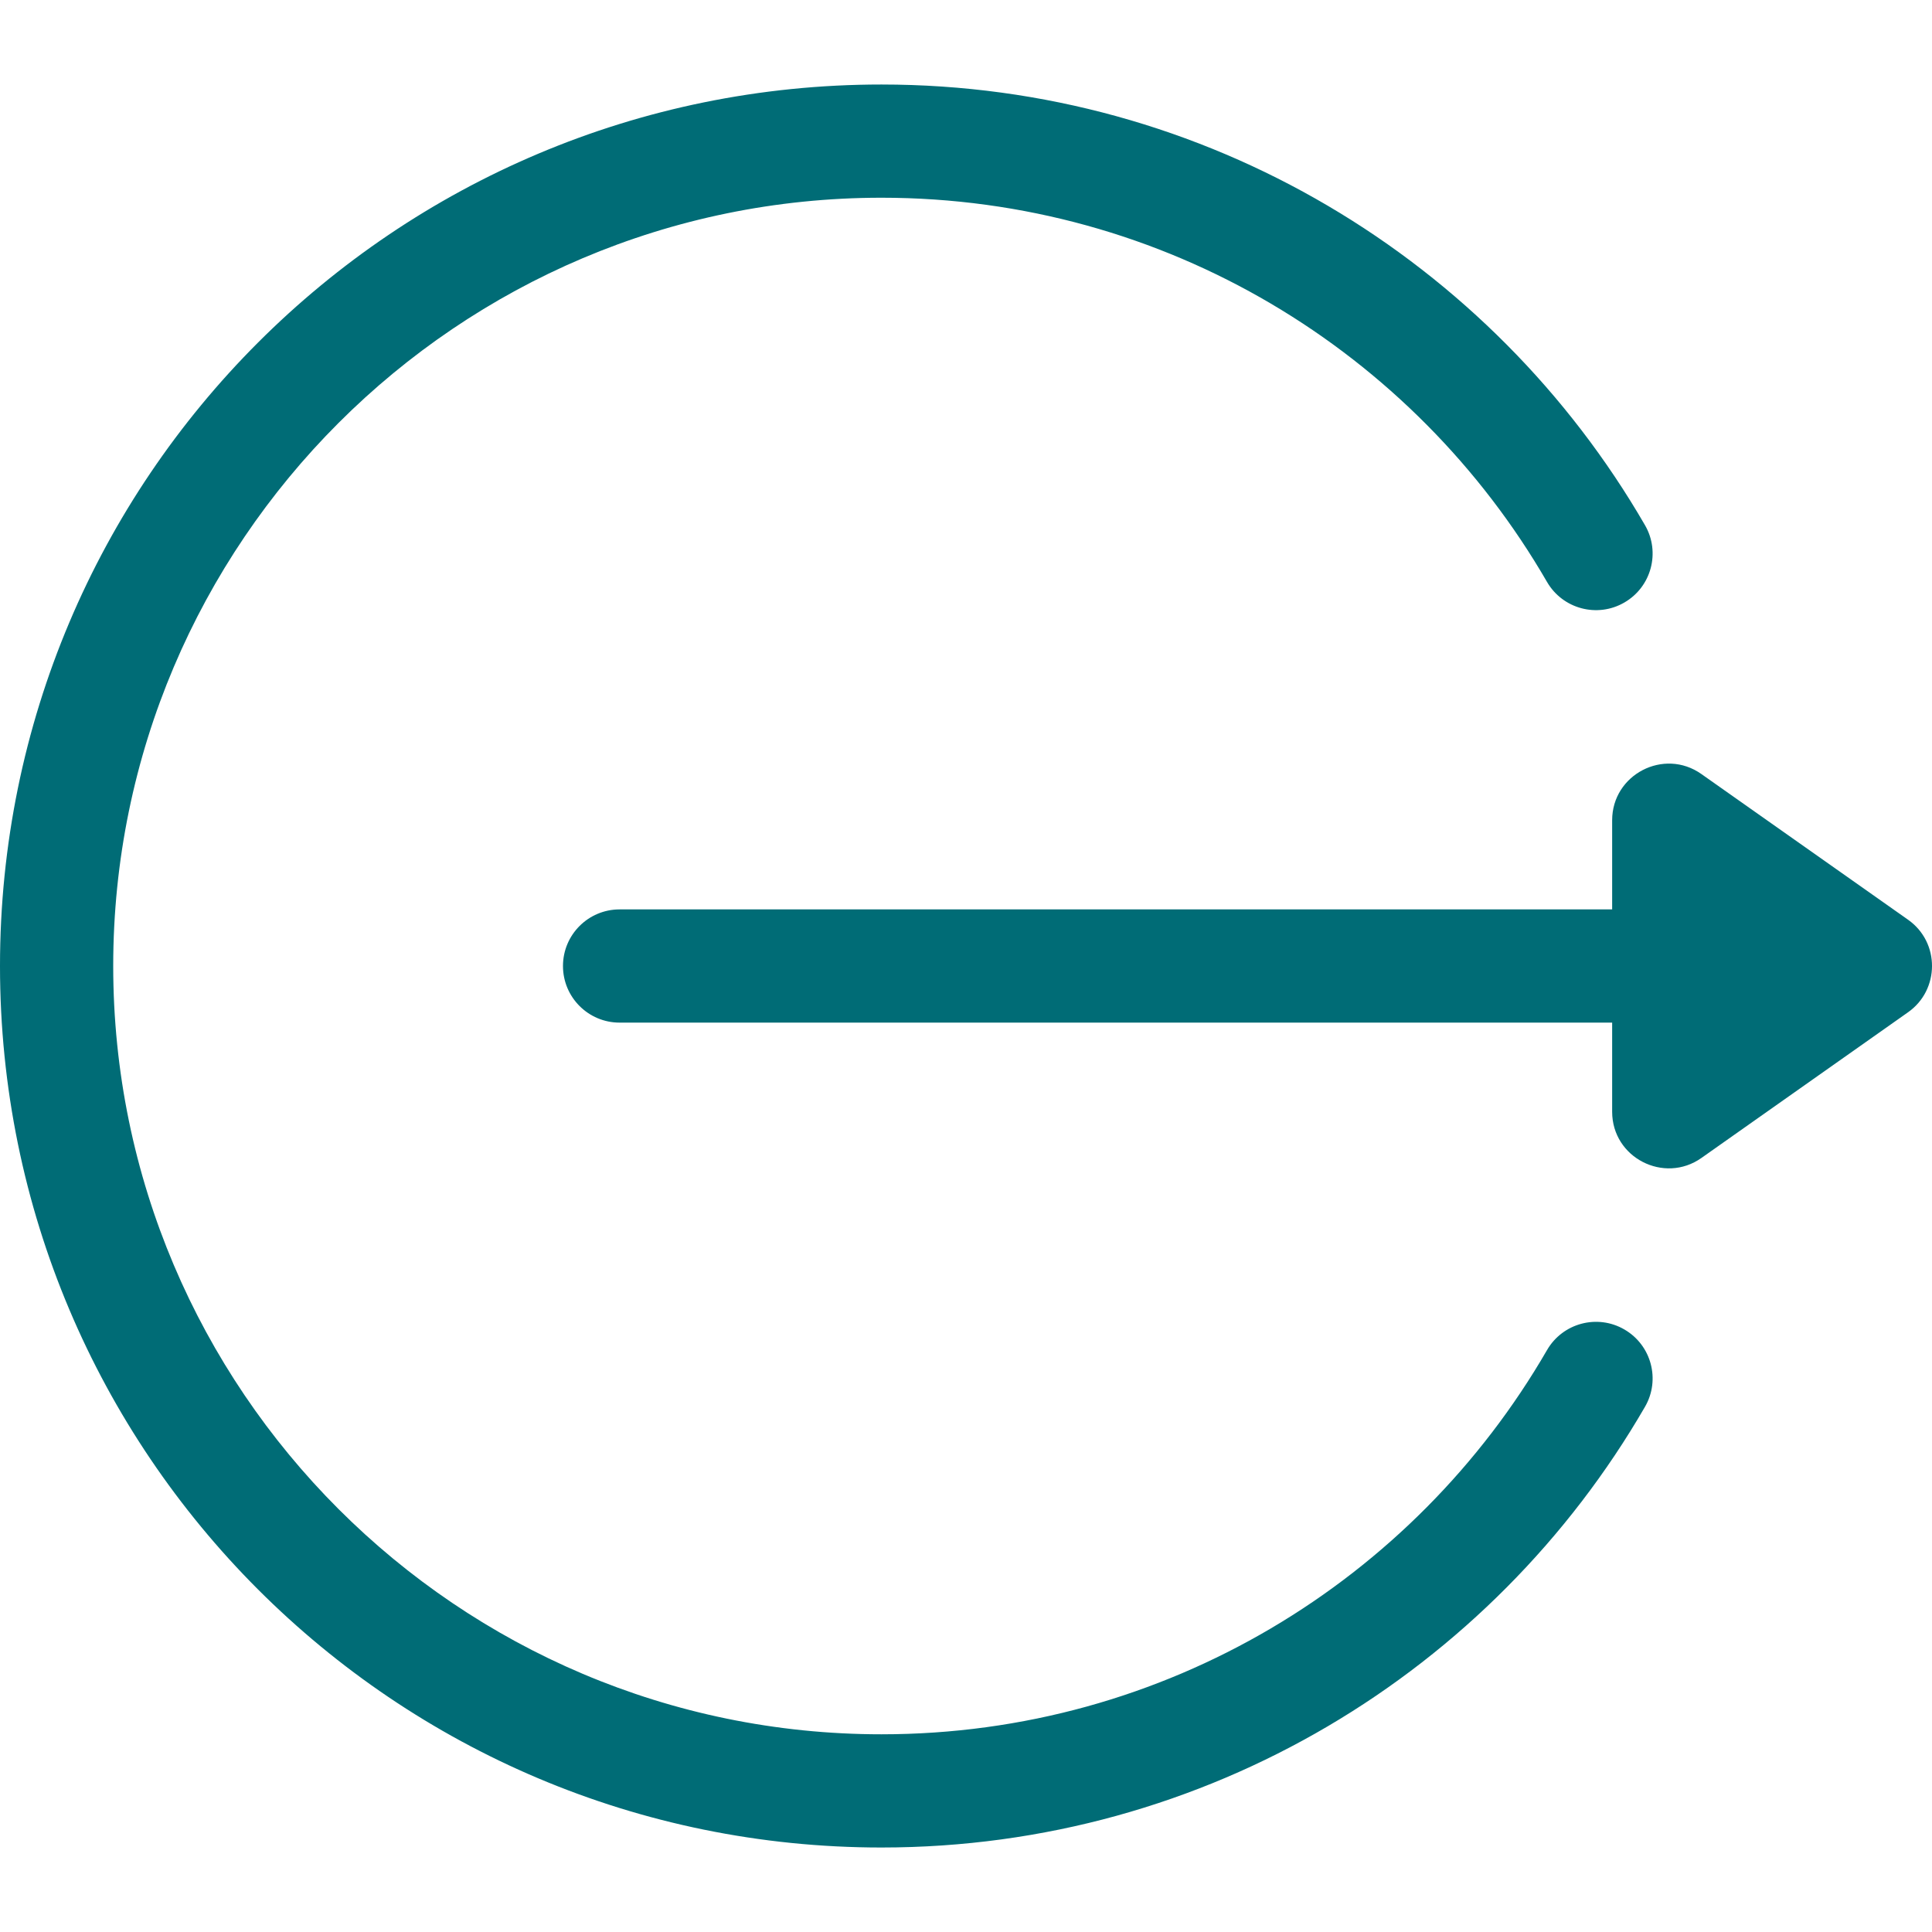
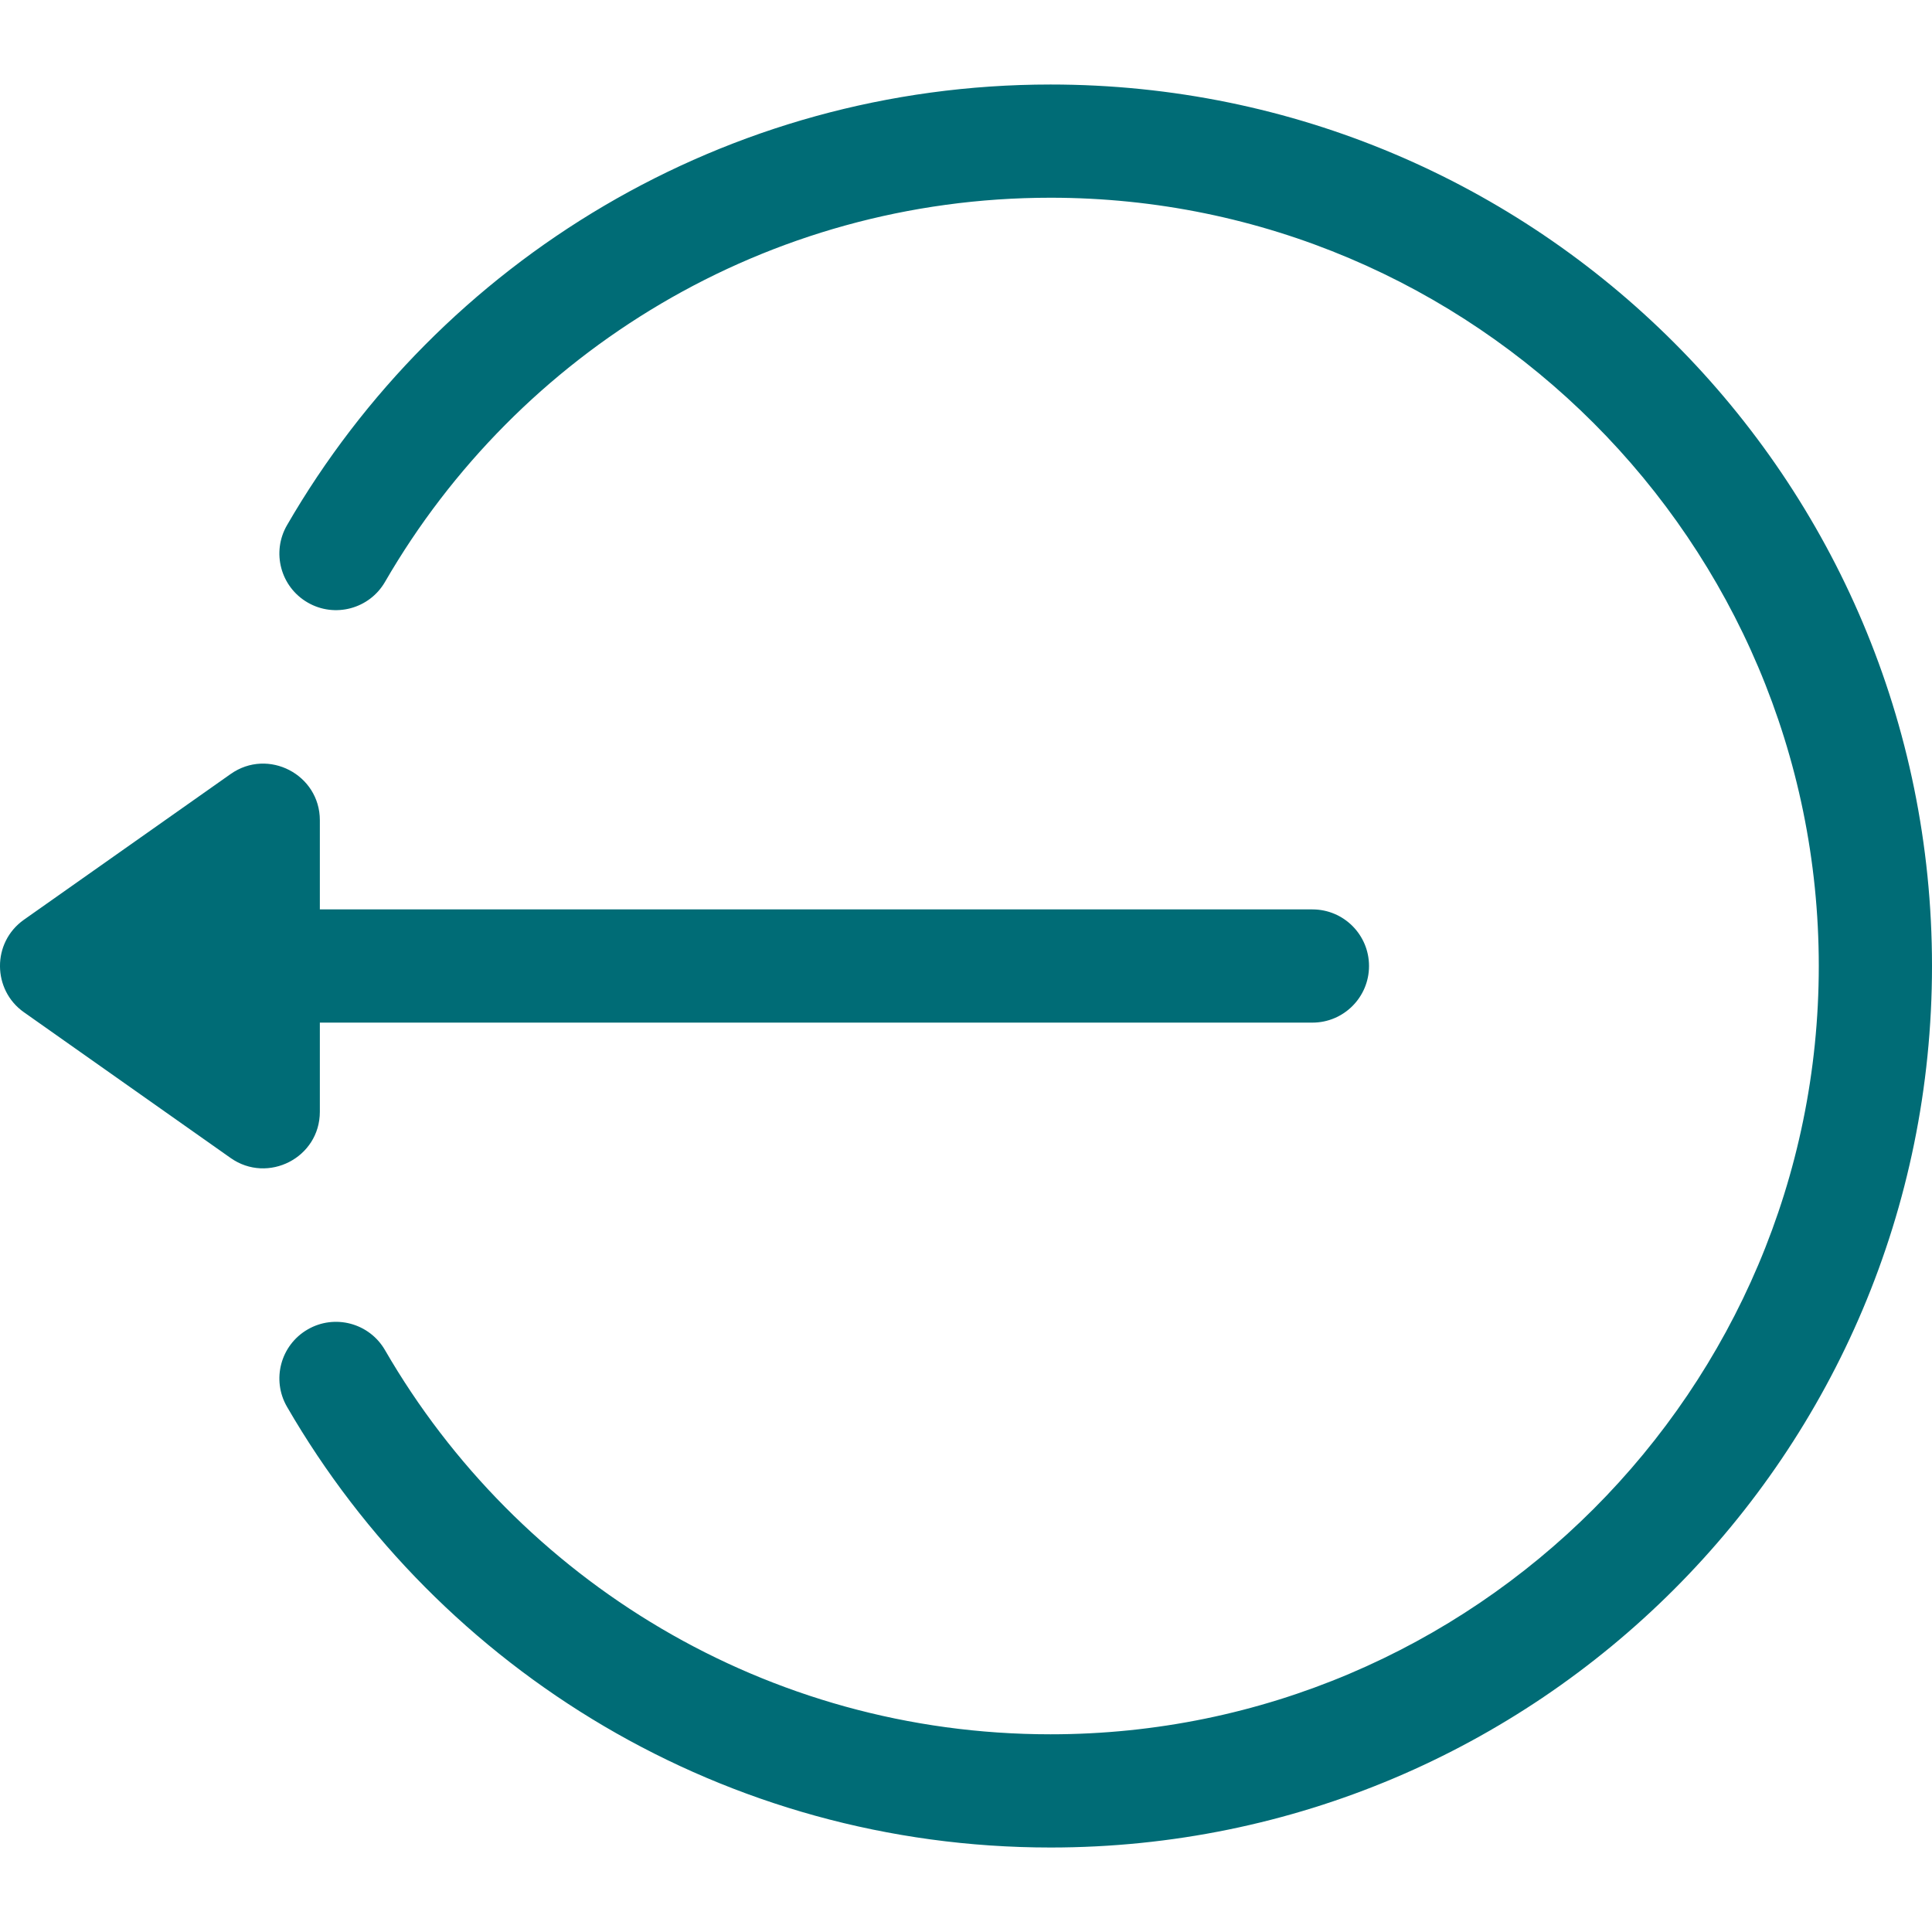
<svg xmlns="http://www.w3.org/2000/svg" xmlns:xlink="http://www.w3.org/1999/xlink" width="40px" height="40px" viewbox="0 0 40 40" version="1.1">
  <defs>
    <path d="M0 0L40 0L40 40L0 40L0 0Z" id="path_1" />
    <rect width="40" height="40" id="artboard_1" />
    <clipPath id="clip_1">
      <use xlink:href="#artboard_1" clip-rule="evenodd" />
    </clipPath>
    <clipPath id="mask_1">
      <use xlink:href="#path_1" />
    </clipPath>
  </defs>
  <g id="Pixelbook" clip-path="url(#clip_1)">
-     <g id="logout-(1)">
+     <g id="logout-(1)" transform="matrix(-1 0 0 1 40 0)">
      <path d="M0 0L40 0L40 40L0 40L0 0Z" id="Background" fill="none" fill-rule="evenodd" stroke="none" />
      <g clip-path="url(#mask_1)">
        <g id="Group" transform="translate(11.65585 15.80925)">
          <g id="Group">
            <path d="M27.849 3.233L23.569 0.216C22.794 -0.331 21.722 0.226 21.722 1.173L21.722 3.019L1.172 3.019C0.525 3.019 0 3.543 0 4.191C0 4.838 0.525 5.363 1.172 5.363L21.722 5.363L21.722 7.208C21.722 8.162 22.799 8.708 23.569 8.166L27.849 5.148C28.503 4.688 28.516 3.704 27.849 3.233L27.849 3.233Z" id="Shape" fill="#006C76" fill-rule="evenodd" stroke="none" />
          </g>
        </g>
        <g id="Group" transform="translate(0 1.749771)">
          <g id="Group">
            <path d="M33.63 25.775C33.071 25.451 32.353 25.642 32.029 26.203C29.276 30.962 24.131 34.157 18.25 34.157C9.479 34.157 2.344 27.021 2.344 18.25C2.344 9.479 9.479 2.344 18.25 2.344C24.134 2.344 29.278 5.542 32.029 10.298C32.353 10.858 33.071 11.049 33.63 10.725C34.191 10.401 34.382 9.684 34.058 9.124C30.892 3.651 24.979 0 18.25 0C8.163 0 0 8.162 0 18.25C0 28.337 8.162 36.501 18.25 36.501C24.982 36.501 30.893 32.847 34.058 27.376C34.382 26.816 34.191 26.099 33.63 25.775L33.63 25.775Z" id="Shape" fill="#006C76" fill-rule="evenodd" stroke="none" />
          </g>
        </g>
      </g>
    </g>
  </g>
</svg>
